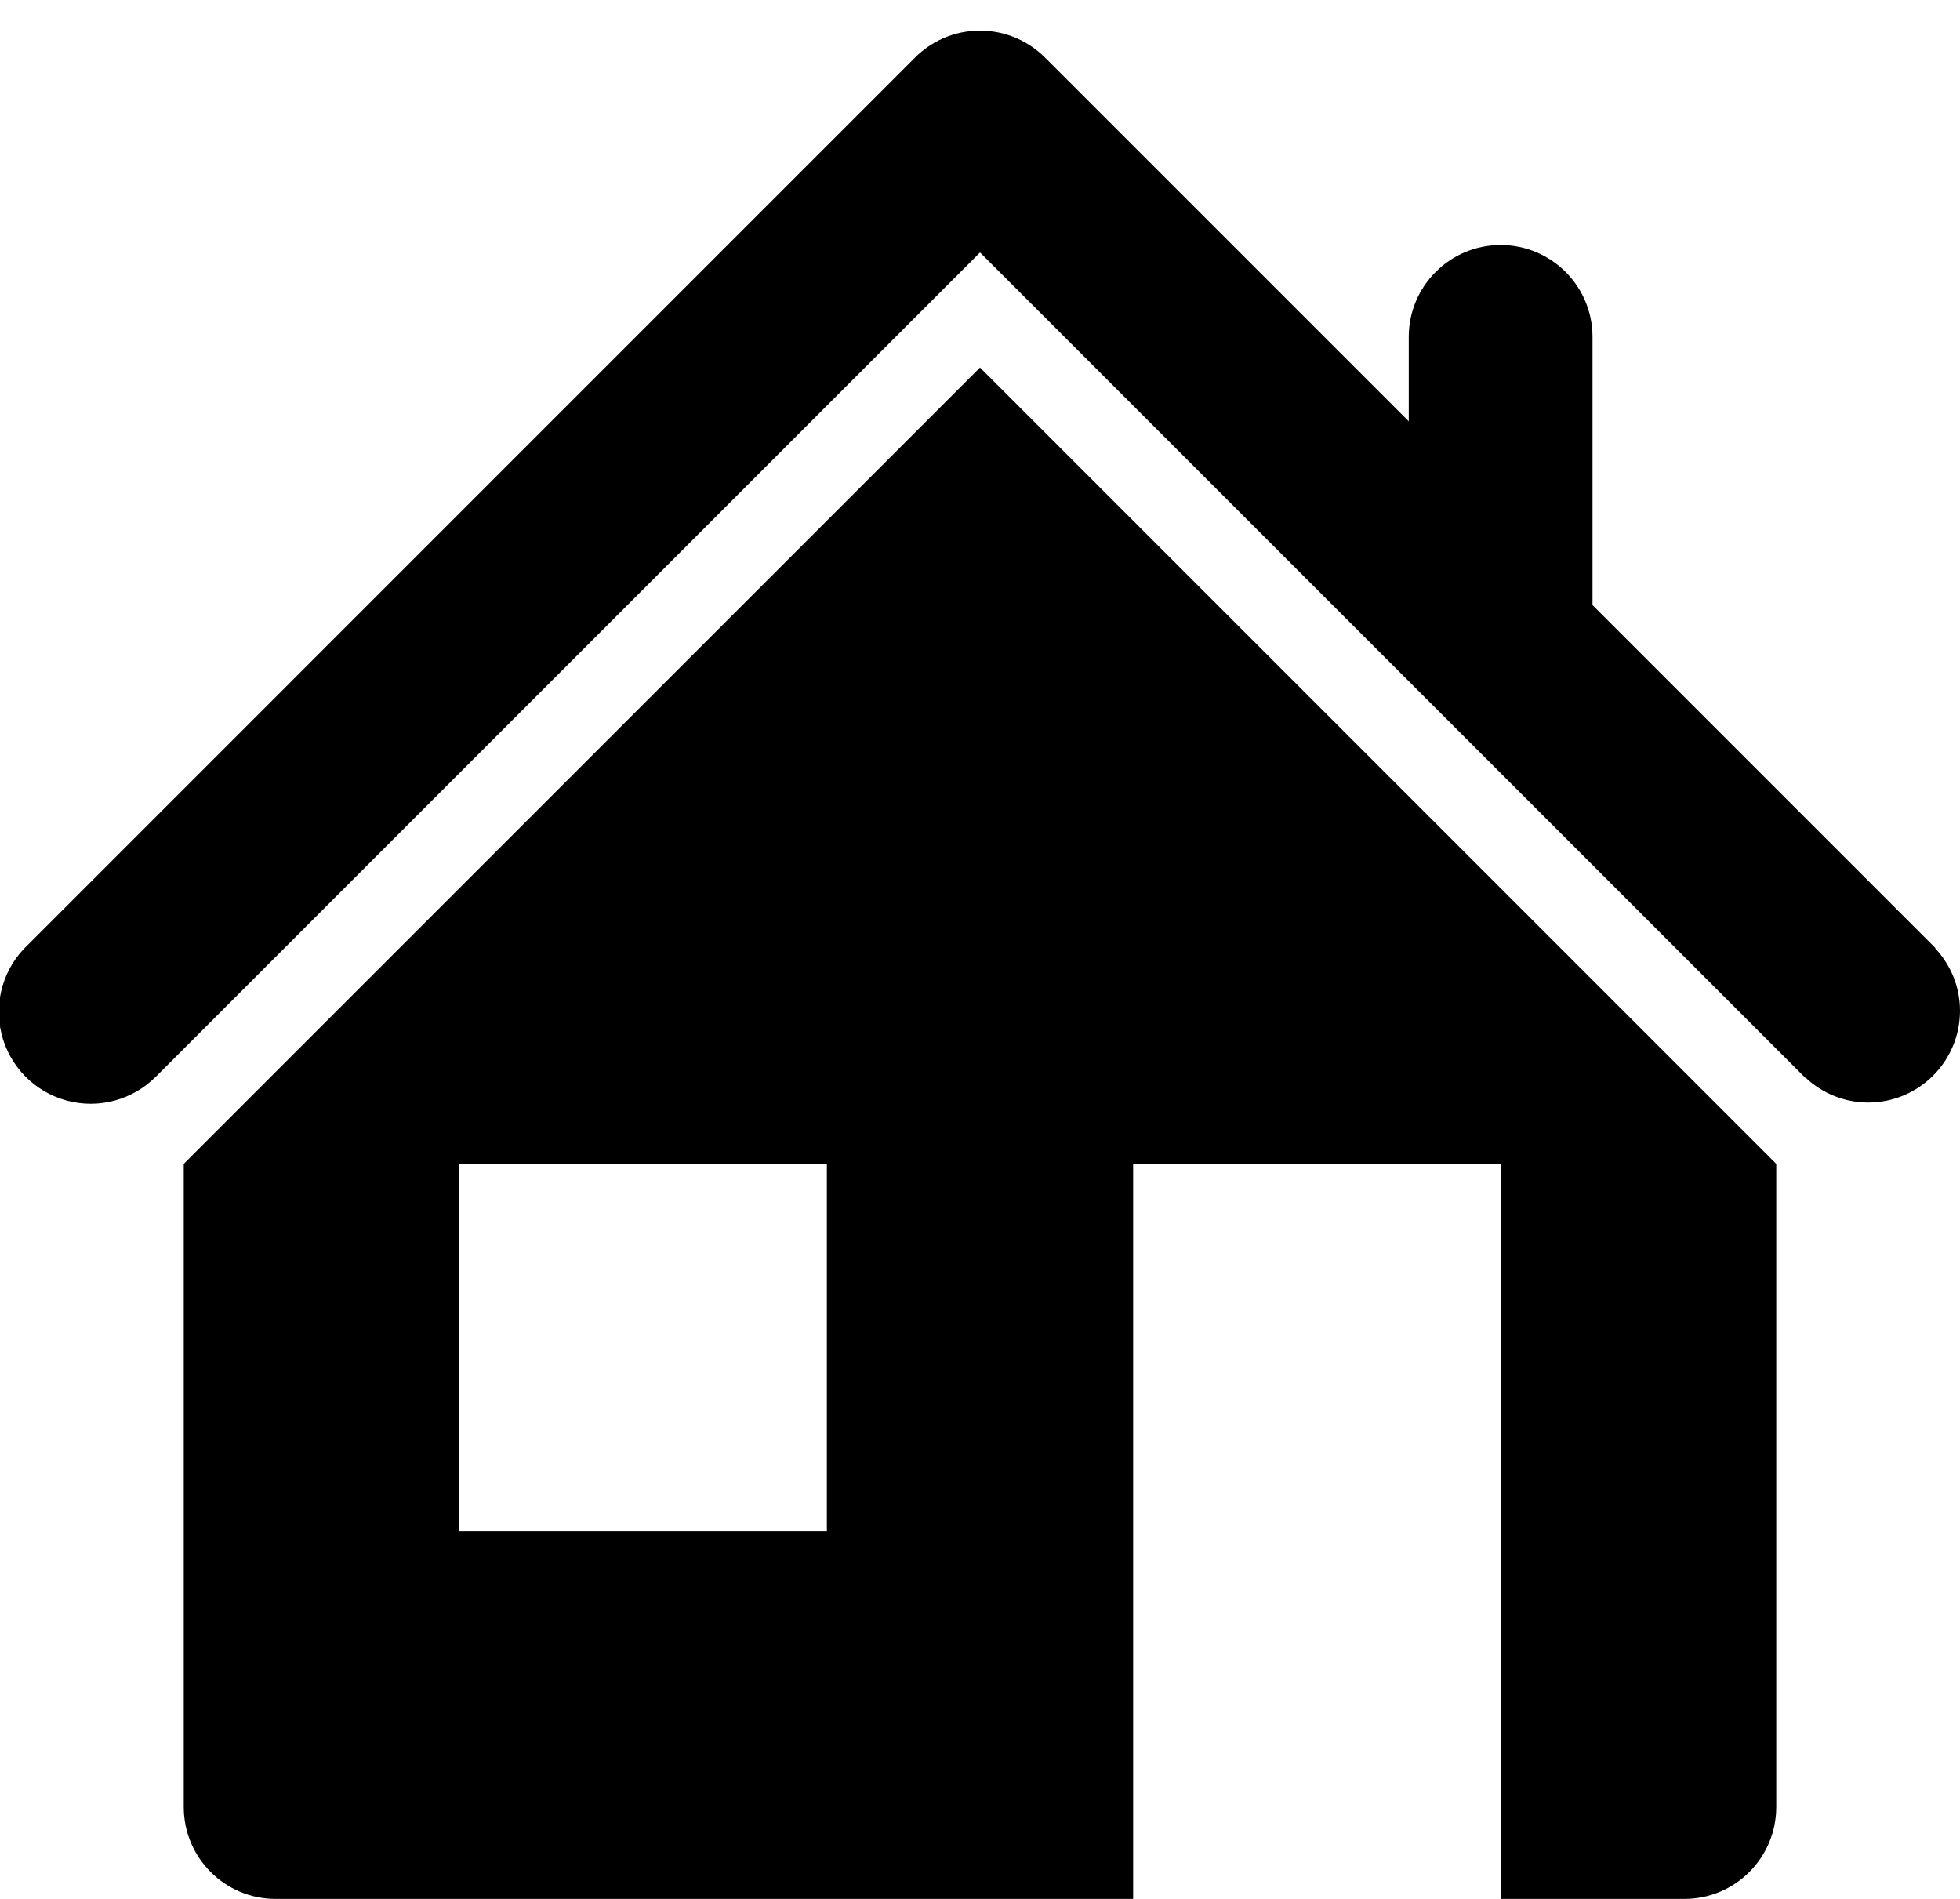
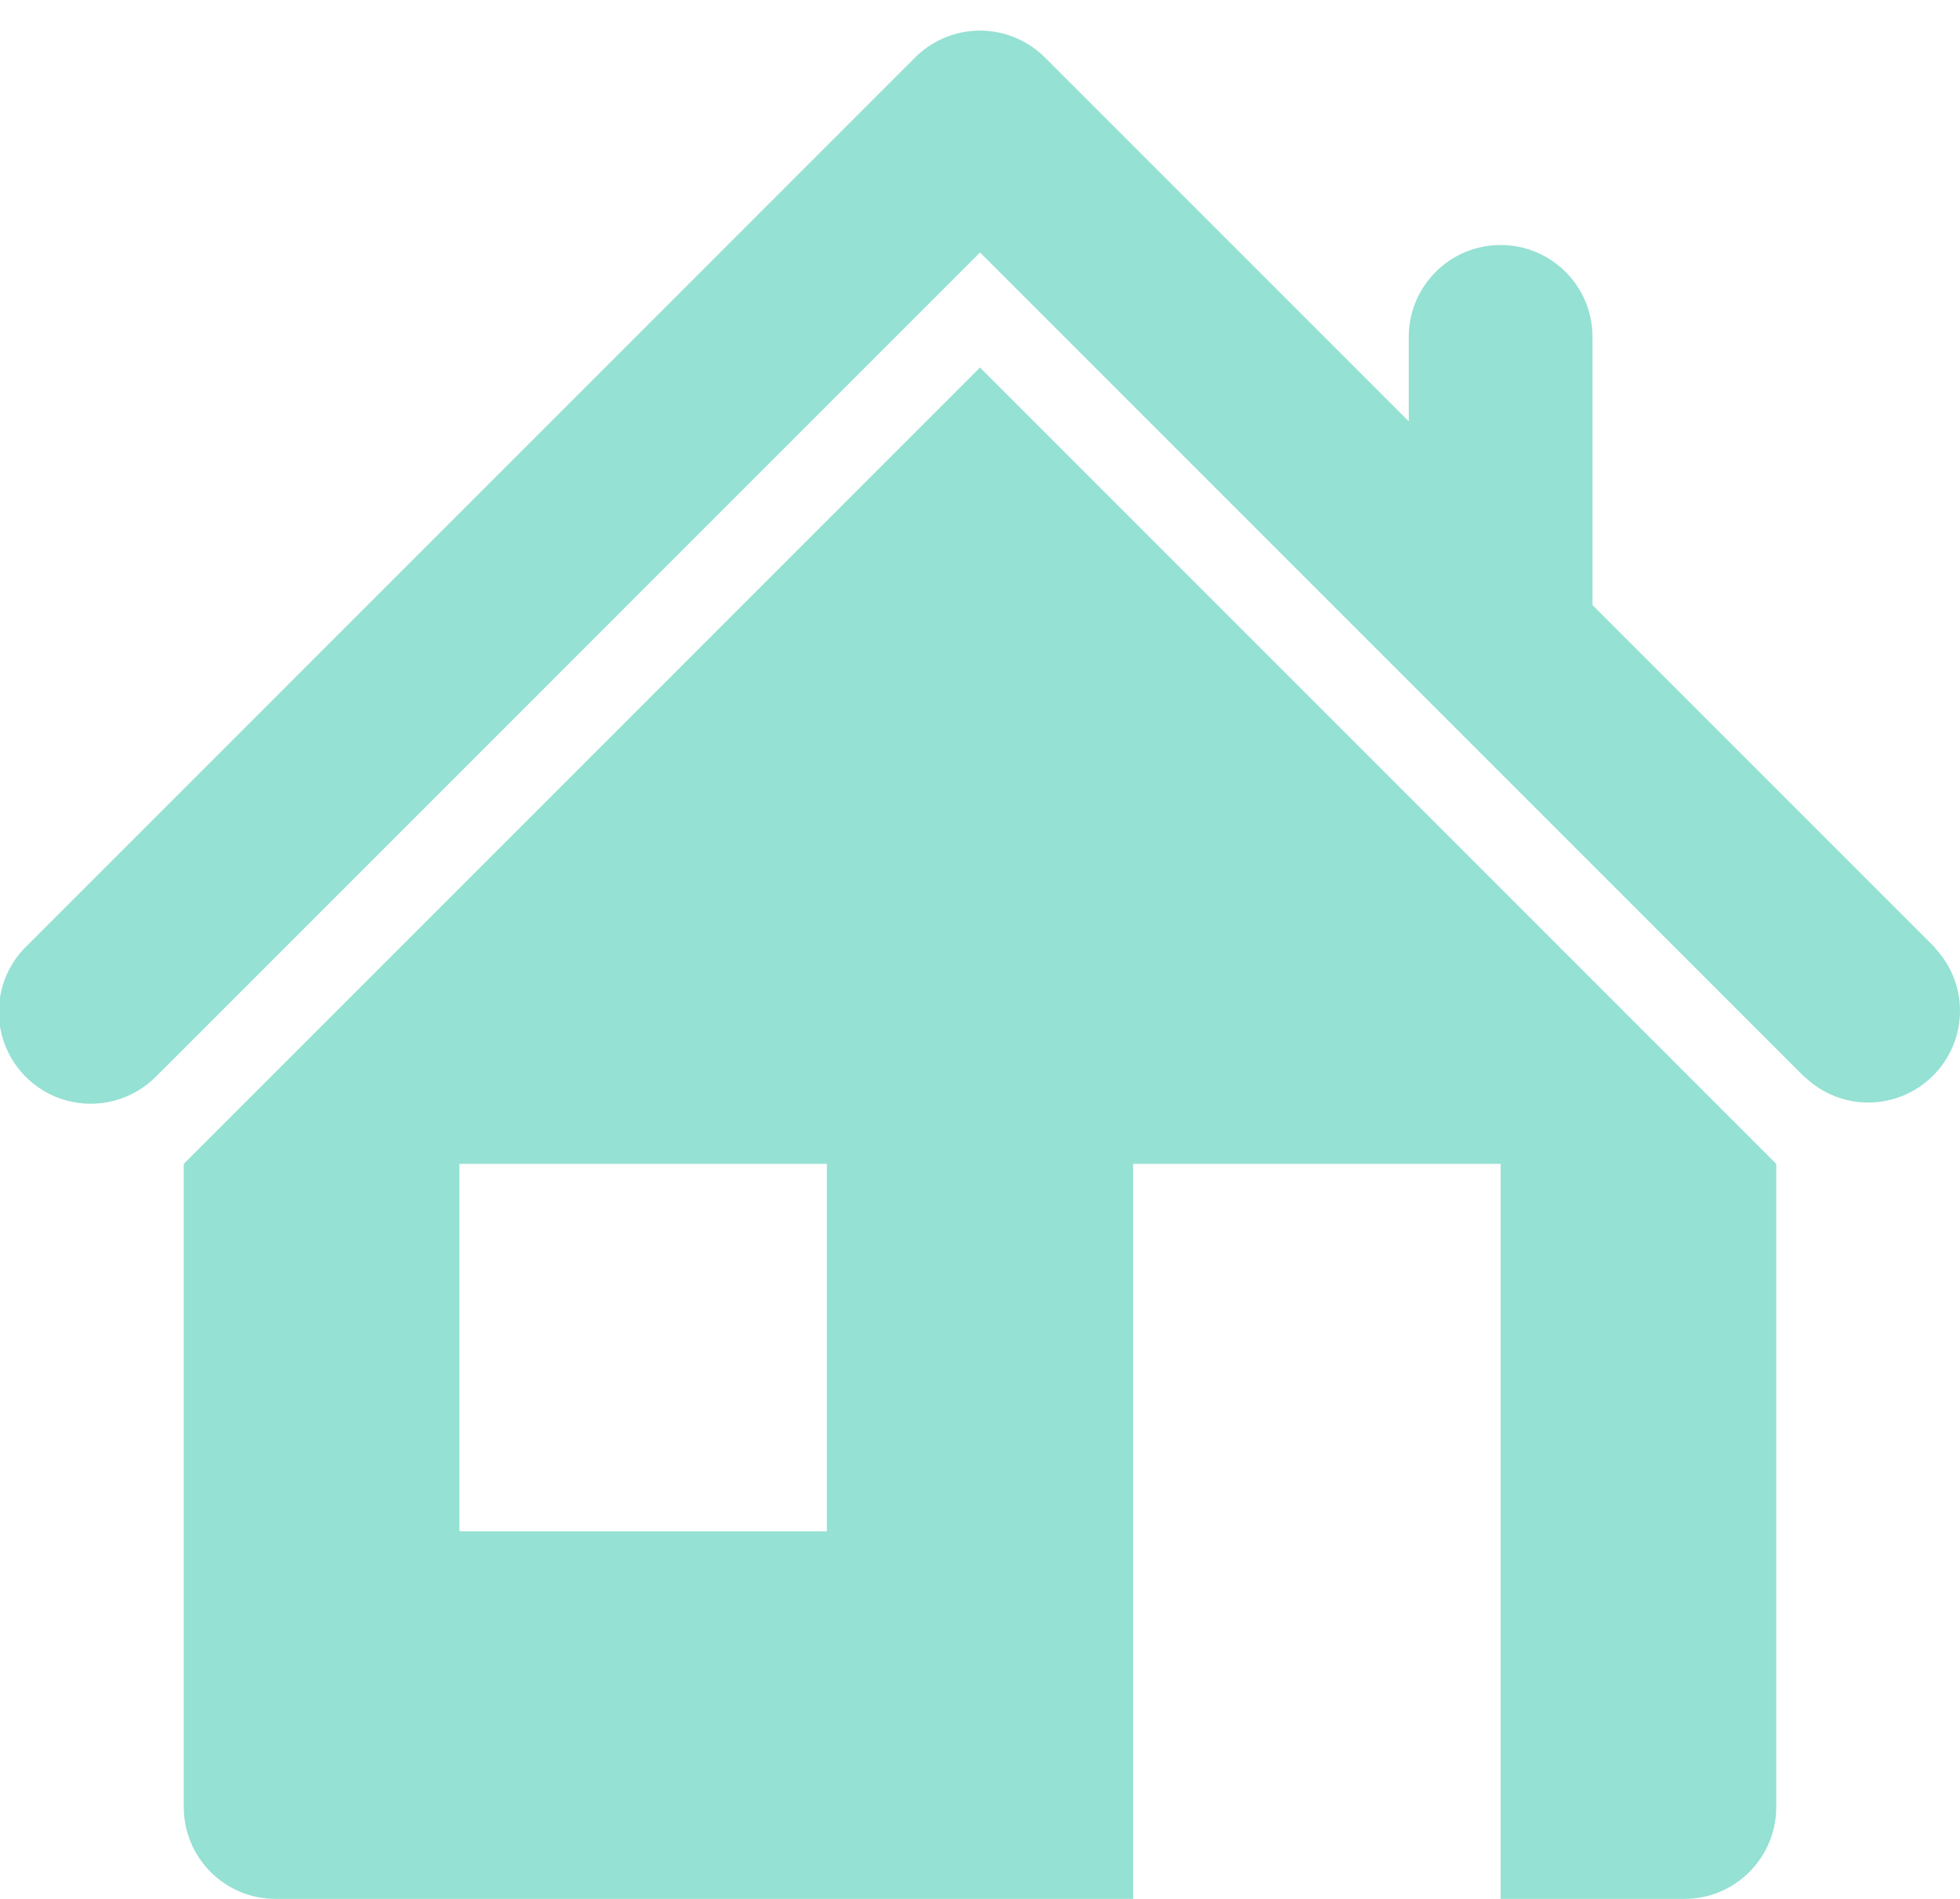
<svg xmlns="http://www.w3.org/2000/svg" viewBox="0 0 32 31">
-   <path d="M32 16.5a1.5 1.5 0 01-1.5 1.499 1.49 1.49 0 01-1.02-.405l-.003.004L16.038 4.159 16 4.122 2.554 17.568h-.001a1.5 1.5 0 11-2.092-2.149L14.919.96C15.192.677 15.575.5 16 .5h.001c.026 0 .052 0 .079.002l.012.001.068.005.004.001c.367.04.694.212.933.468l.001-.001L23 6.878V5.5a1.5 1.5 0 113 0v4.378l5.598 5.598-.004.004c.25.268.406.625.406 1.02zM29 19v10.5a1.5 1.5 0 01-1.5 1.5h-3V19h-6v12h-14A1.5 1.5 0 013 29.5V19L16 6l13 13zm-15.5 0h-6v6h6v-6z" />
+   <path fill="rgb(149, 225, 211)" d="M32 16.5a1.5 1.5 0 01-1.5 1.499 1.49 1.49 0 01-1.02-.405l-.003.004L16.038 4.159 16 4.122 2.554 17.568h-.001a1.5 1.5 0 11-2.092-2.149L14.919.96C15.192.677 15.575.5 16 .5h.001c.026 0 .052 0 .079.002l.012.001.068.005.004.001c.367.04.694.212.933.468l.001-.001L23 6.878V5.5a1.5 1.5 0 113 0v4.378l5.598 5.598-.004.004c.25.268.406.625.406 1.02zM29 19v10.5a1.5 1.5 0 01-1.5 1.5h-3V19h-6v12h-14A1.5 1.5 0 013 29.5V19L16 6l13 13zm-15.5 0h-6v6h6v-6z" />
</svg>
